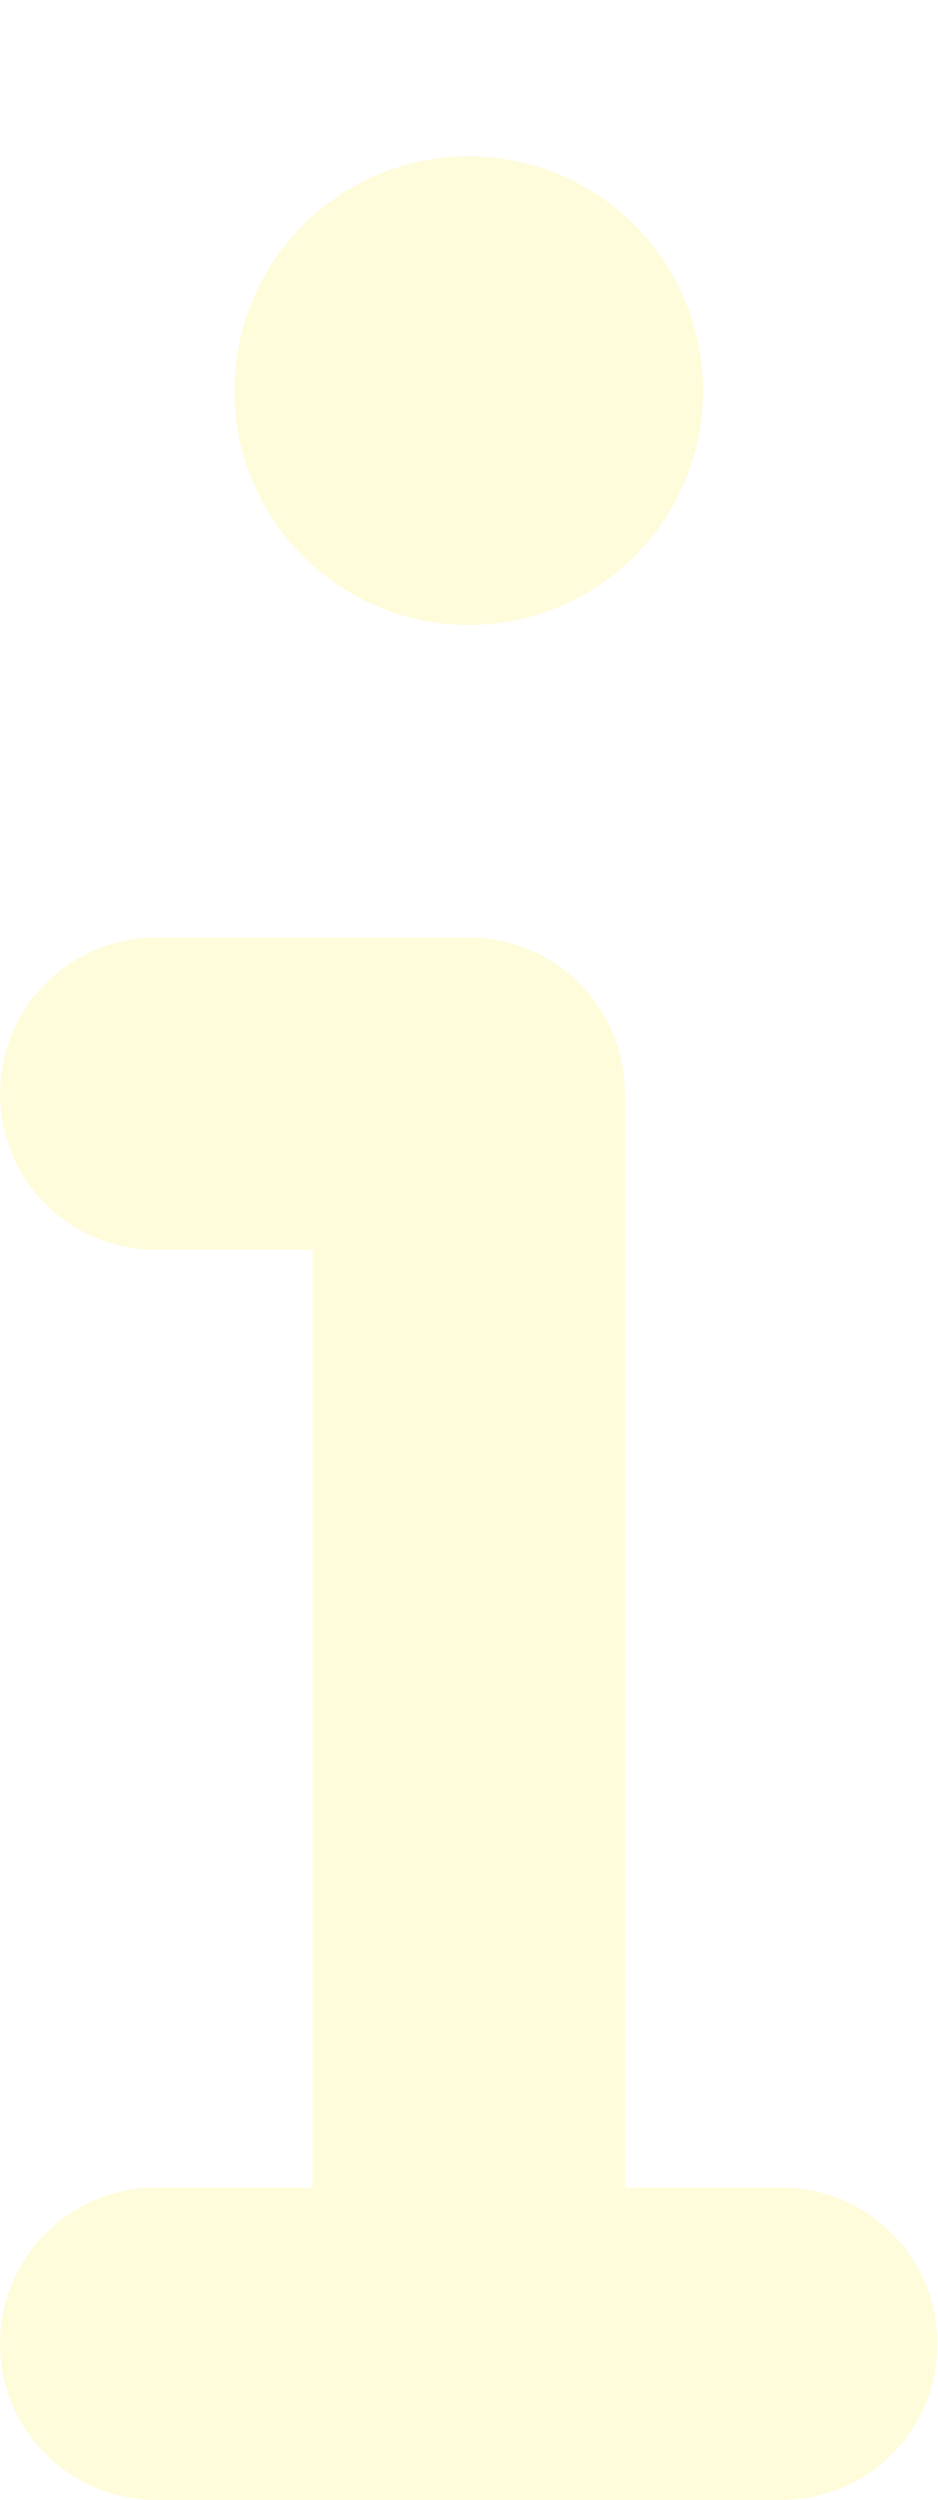
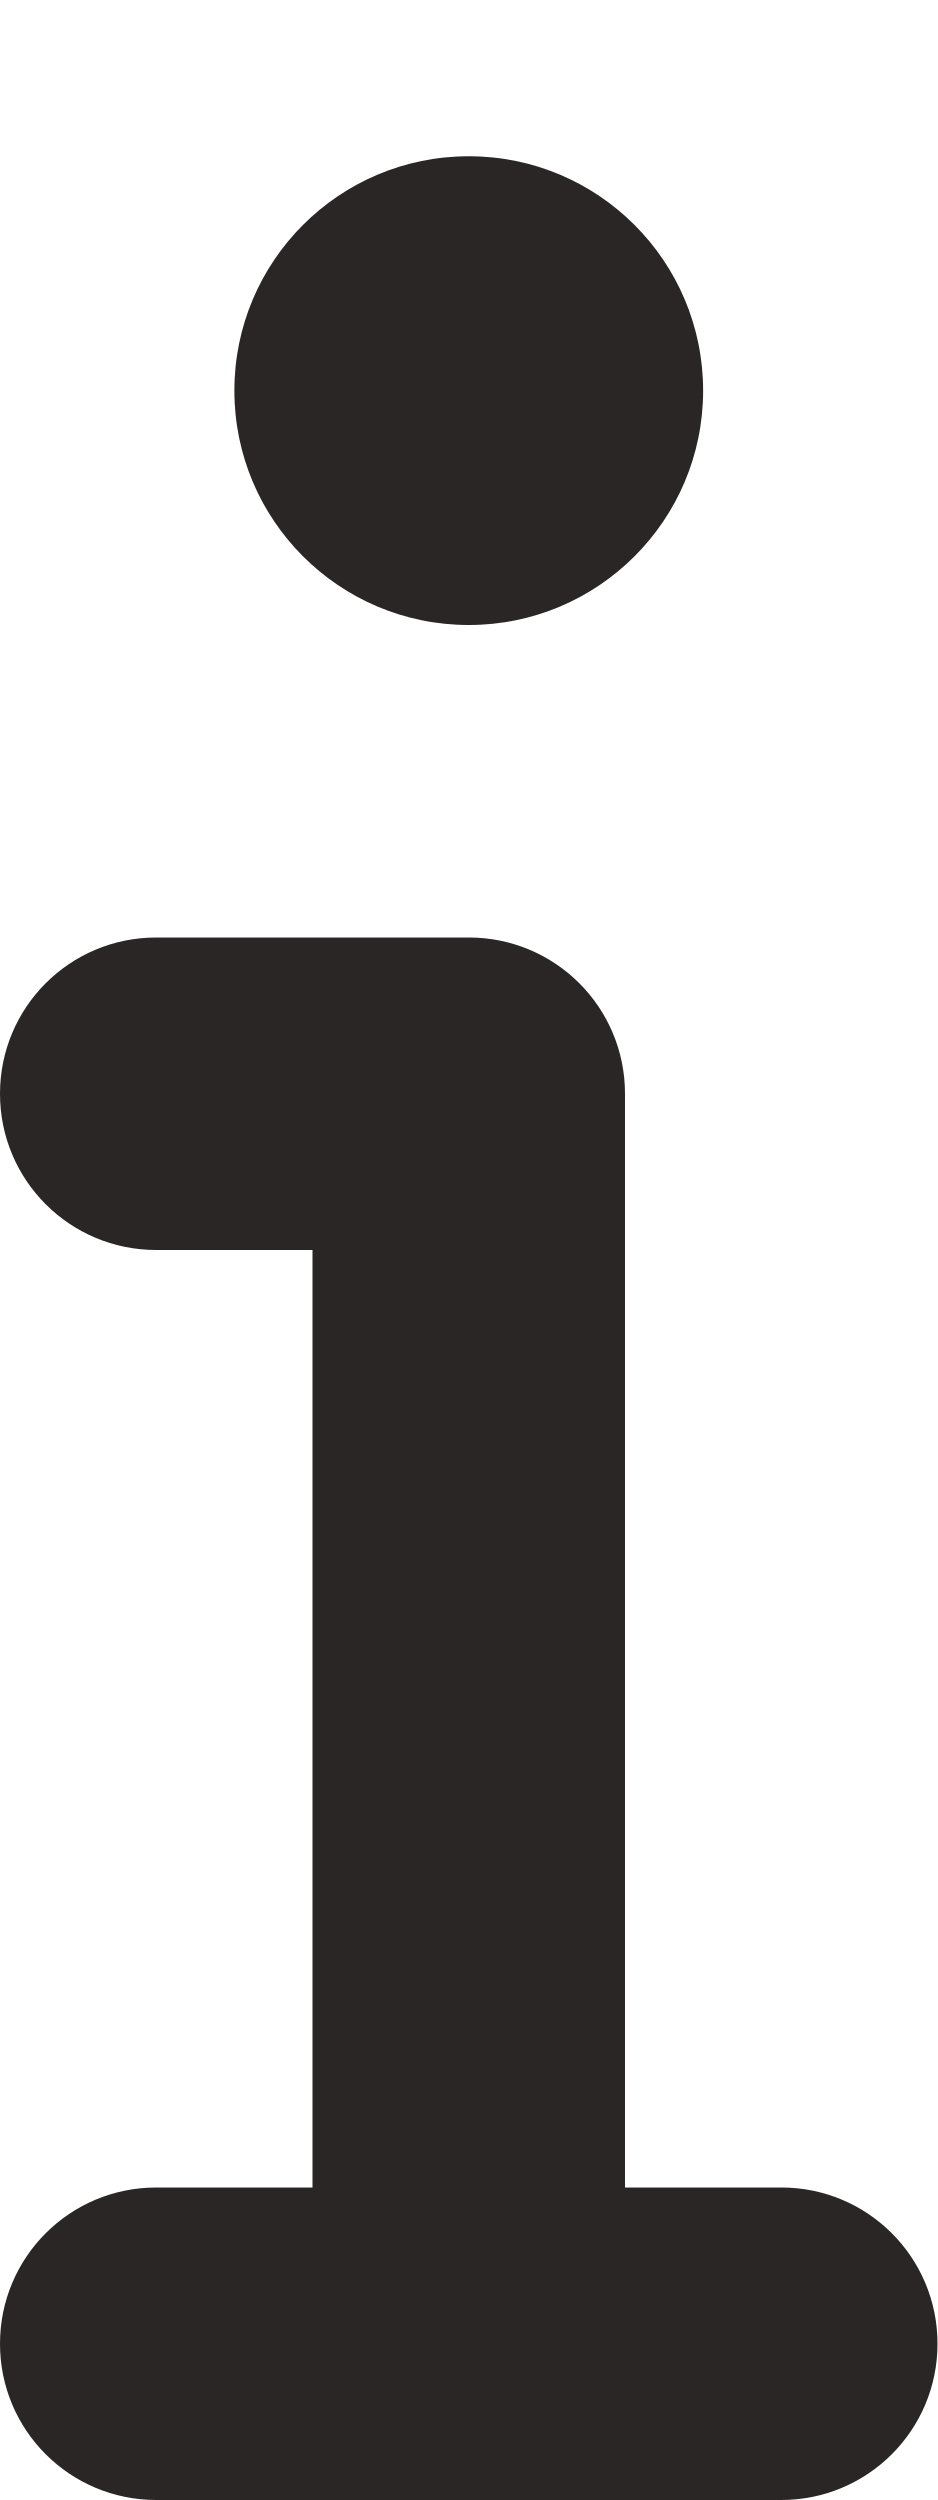
<svg xmlns="http://www.w3.org/2000/svg" height="1em" viewBox="0 0 192 512">
-   <style>svg{fill:#fffcdc}</style>
+   <style>svg{fill:#2B2626}</style>
  <path d="M48 80a48 48 0 1 1 96 0A48 48 0 1 1 48 80zM0 224c0-17.7 14.3-32 32-32H96c17.7 0 32 14.3 32 32V448h32c17.7 0 32 14.3 32 32s-14.3 32-32 32H32c-17.7 0-32-14.3-32-32s14.3-32 32-32H64V256H32c-17.7 0-32-14.3-32-32z" />
</svg>
